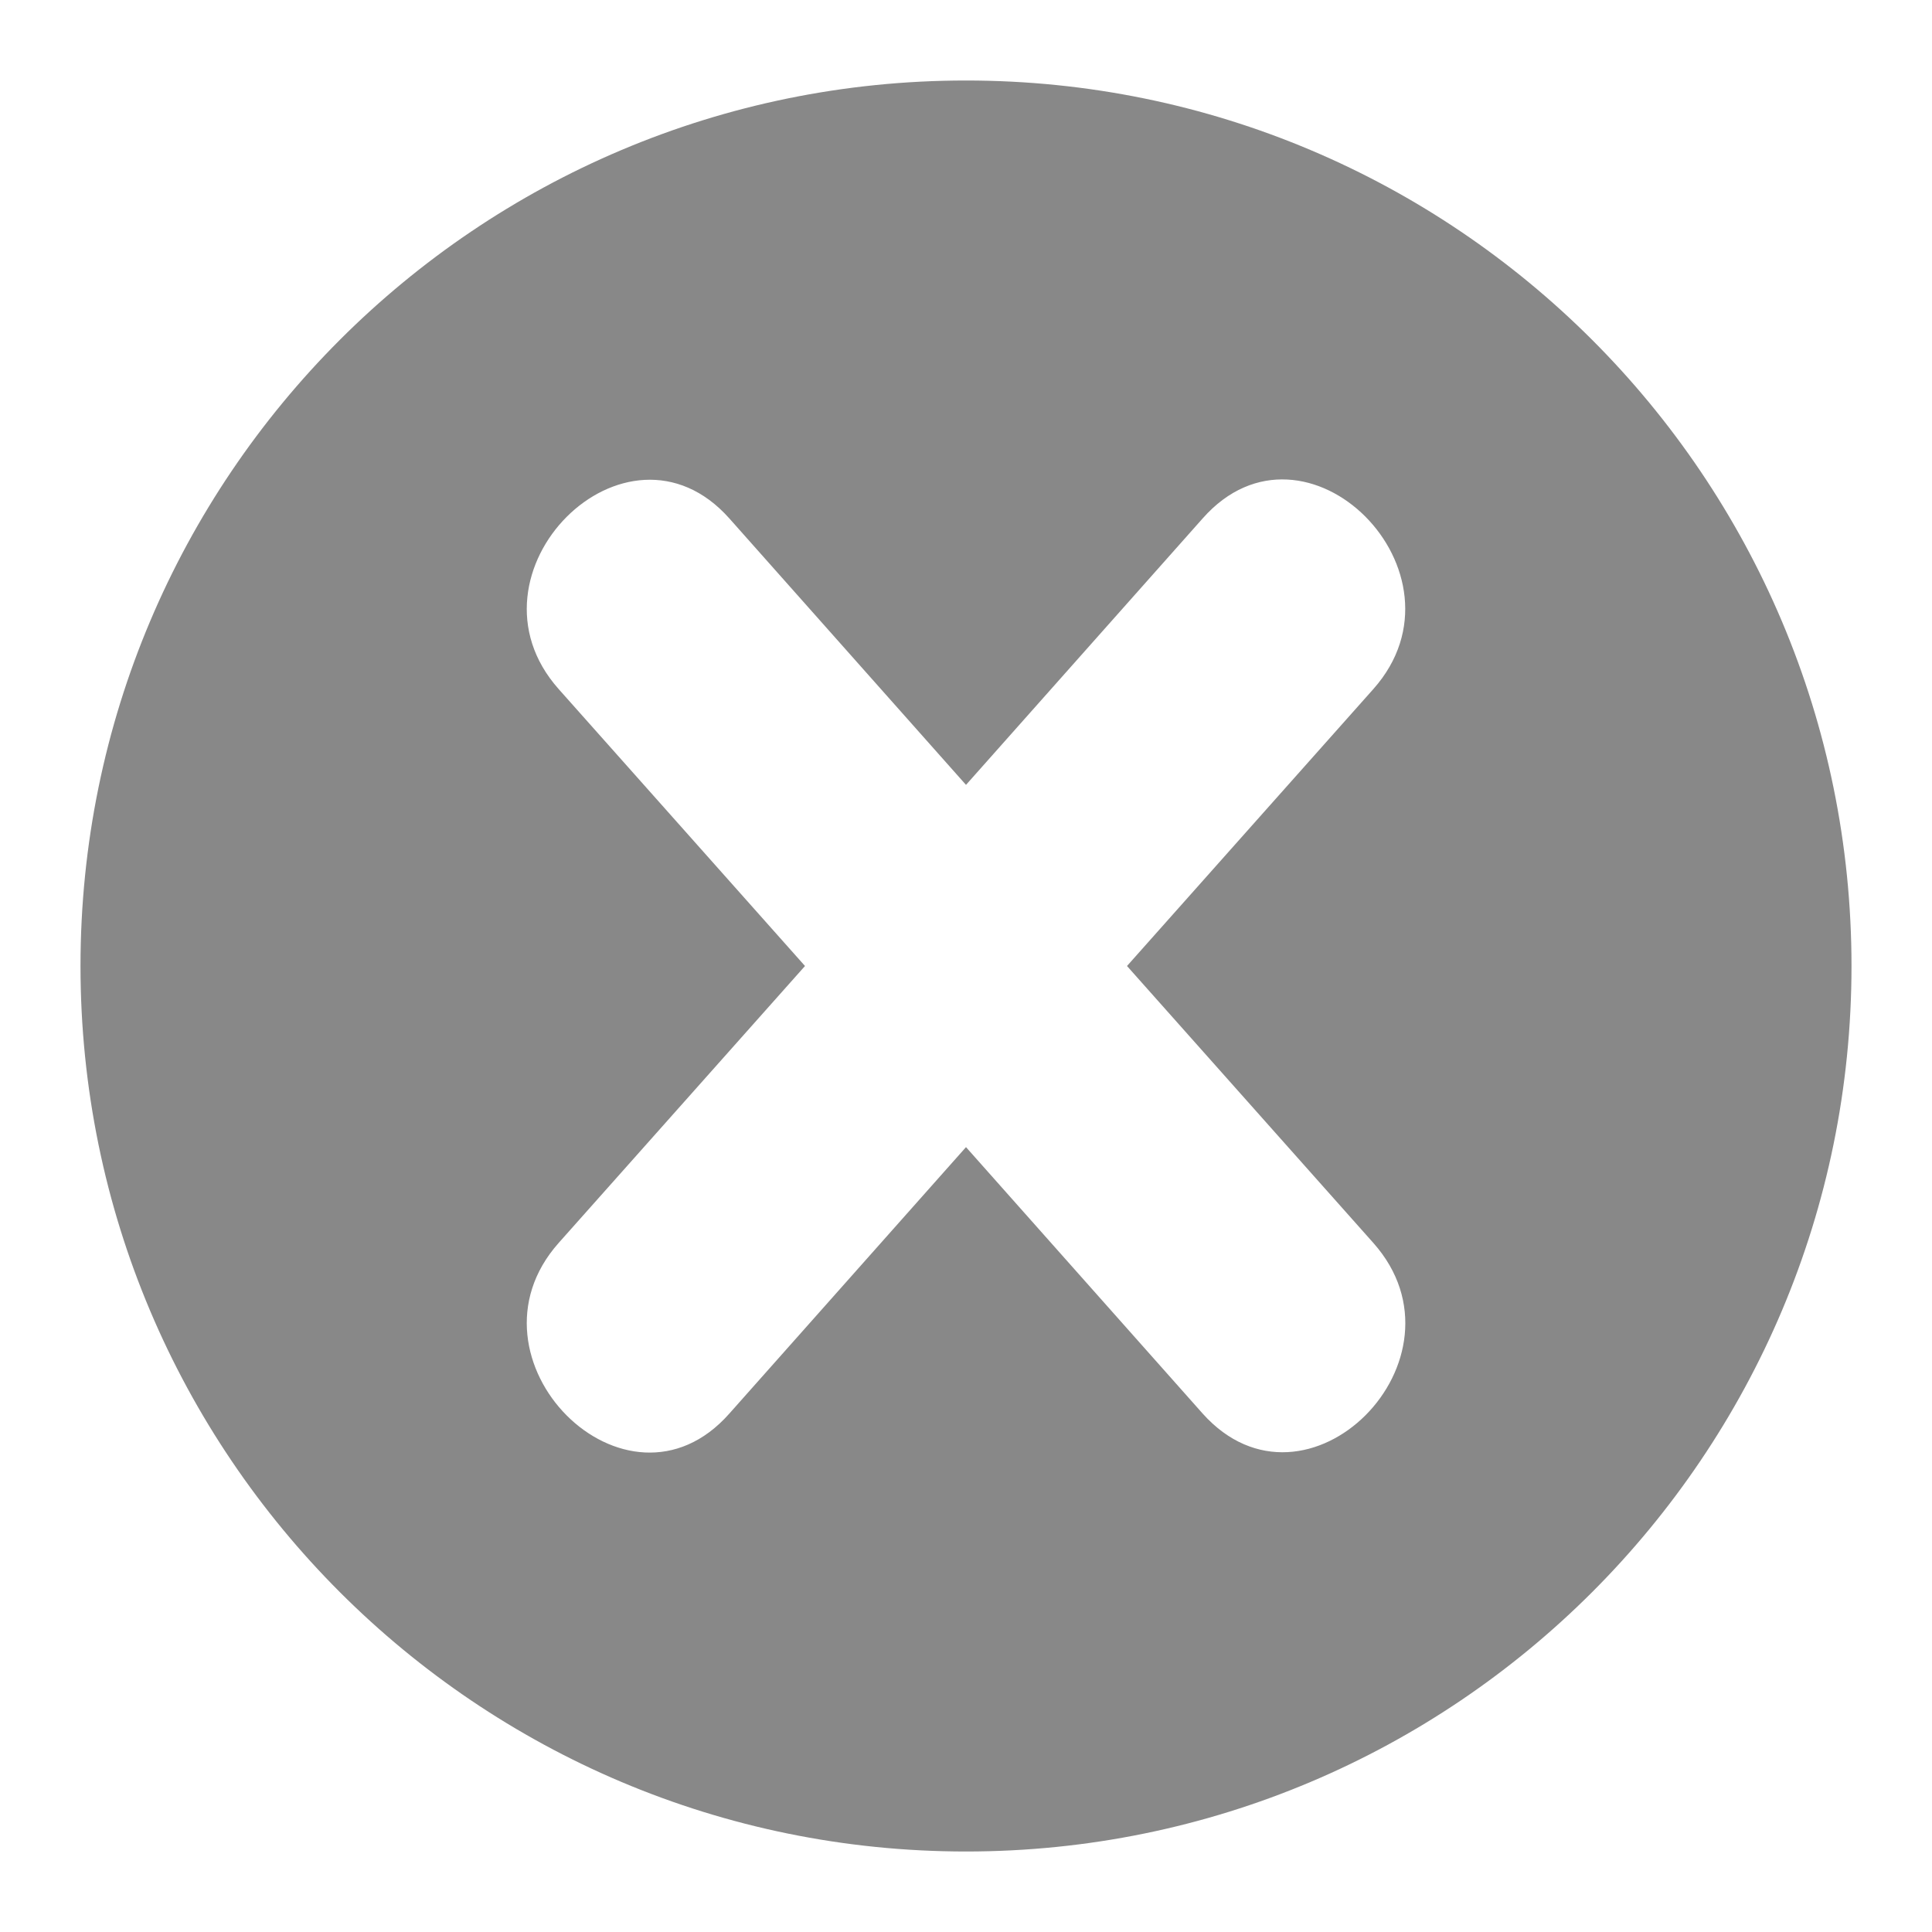
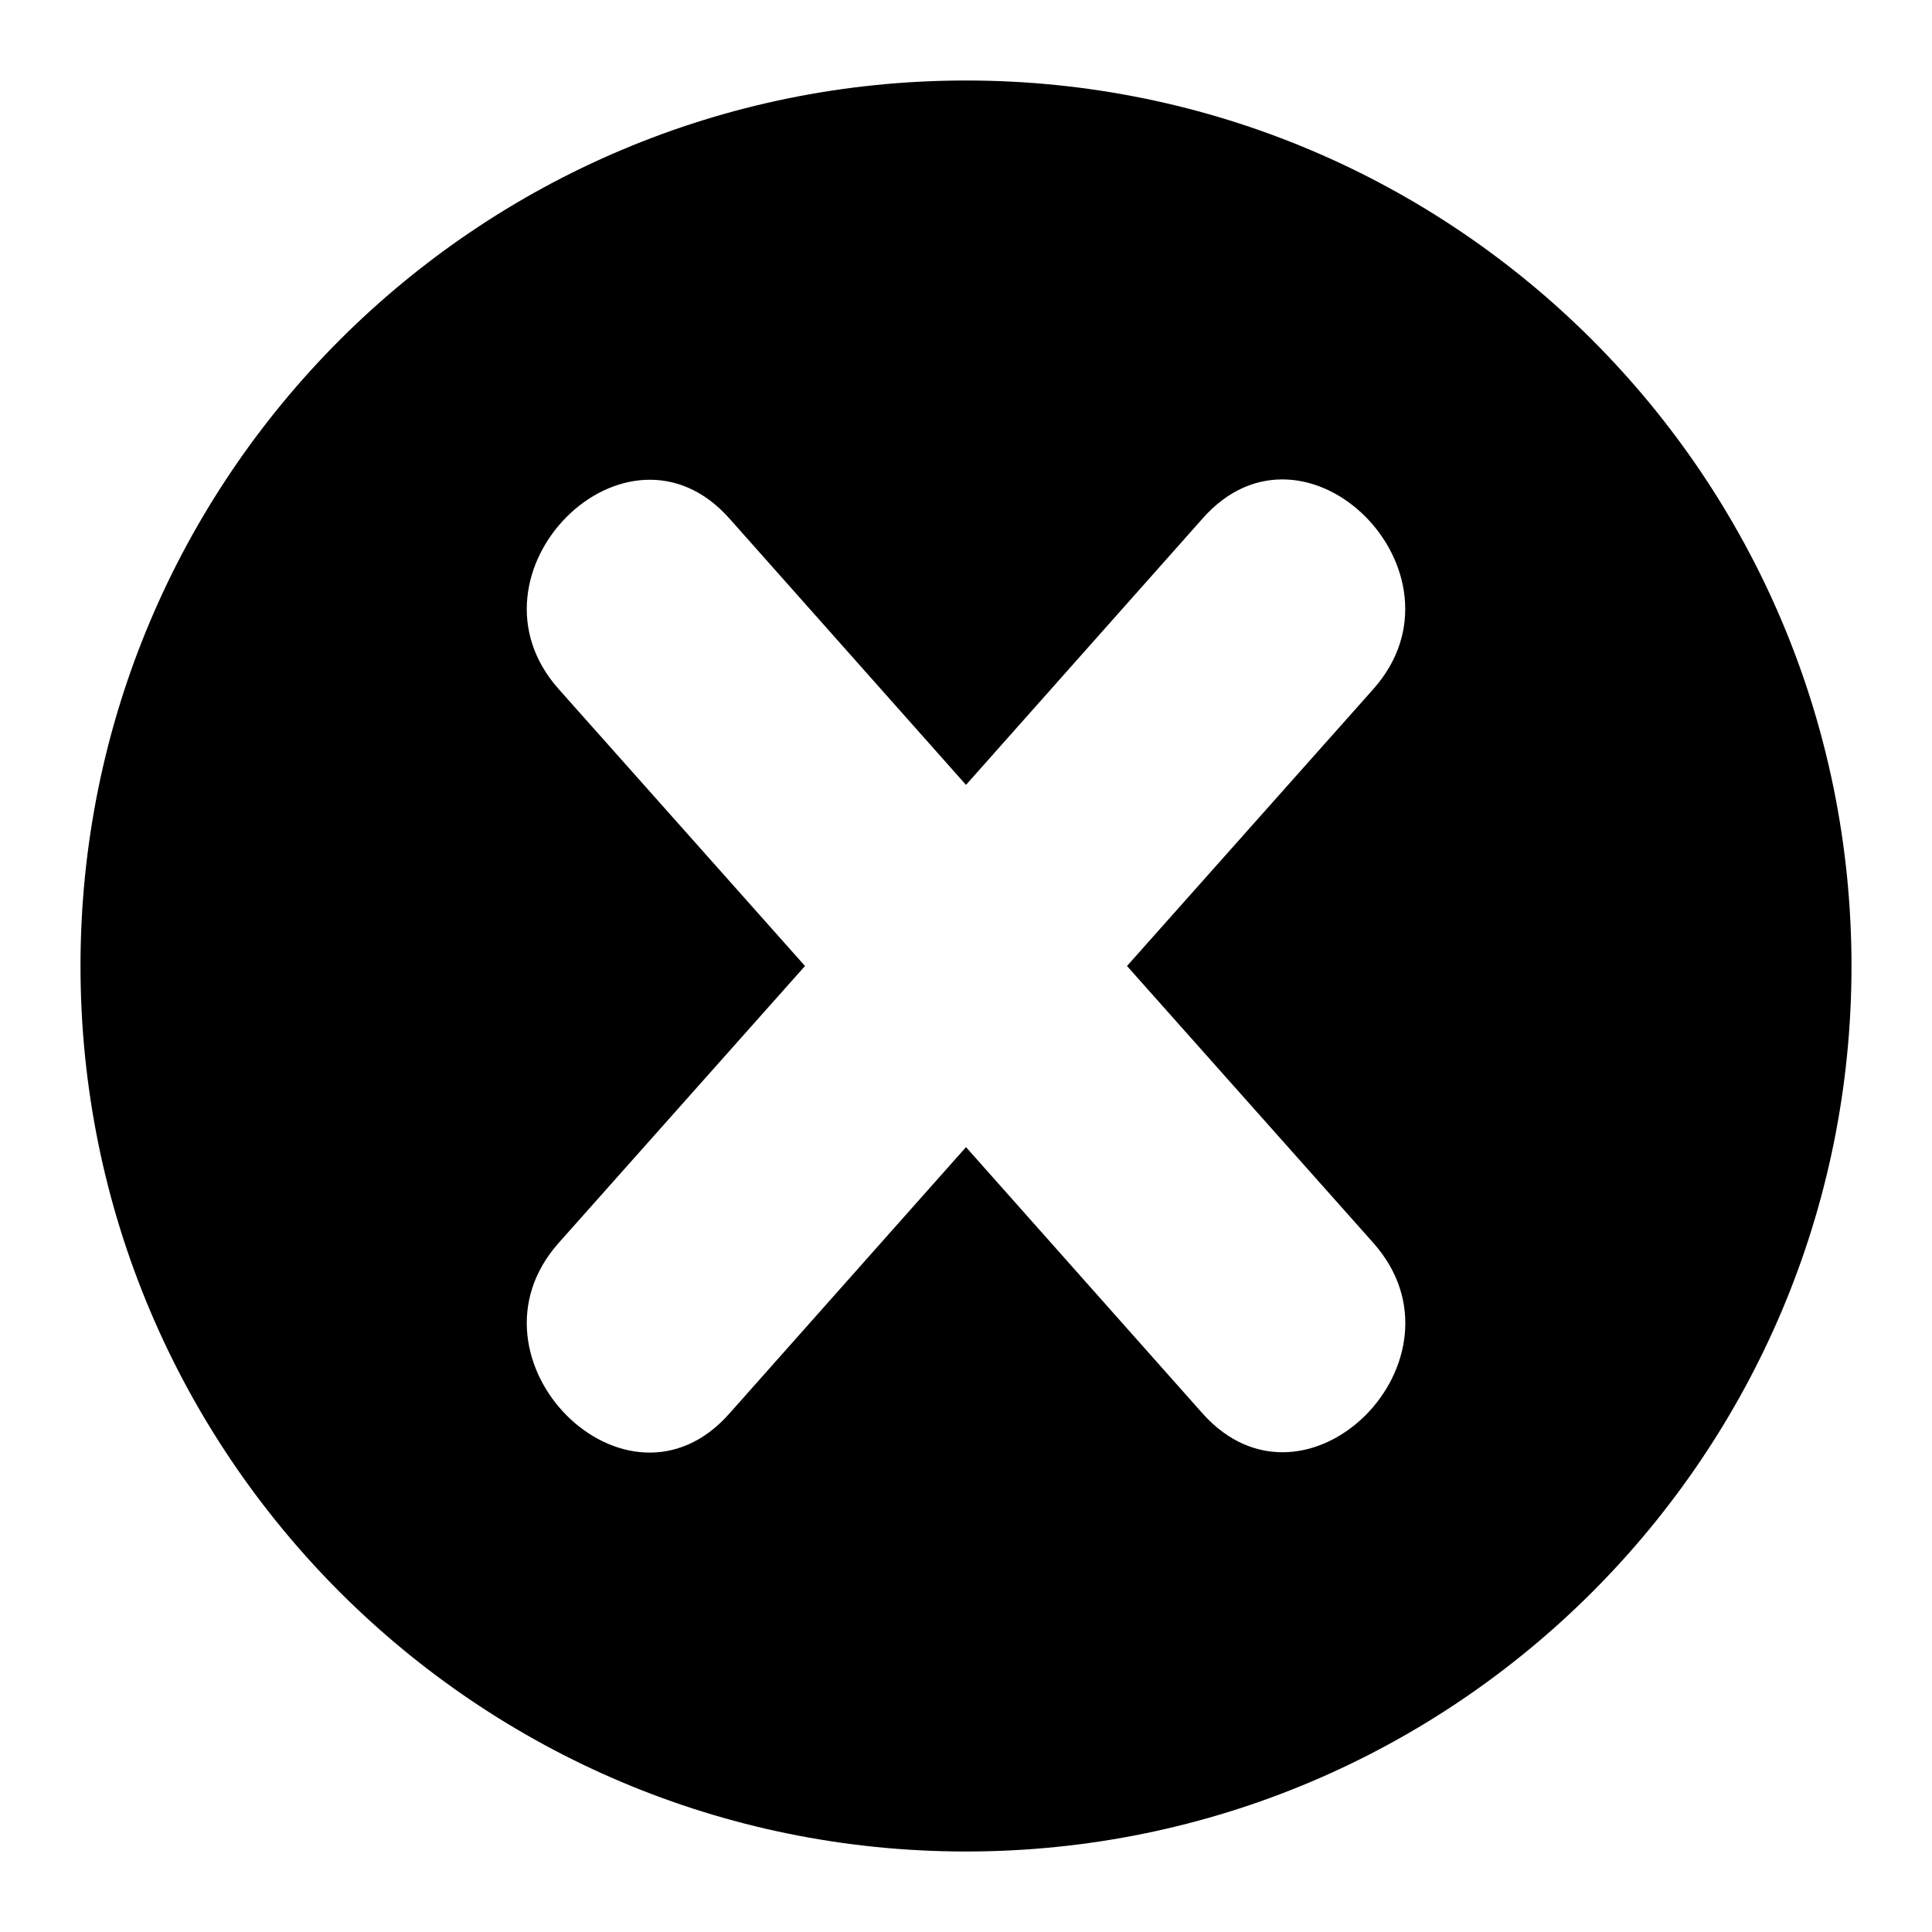
<svg xmlns="http://www.w3.org/2000/svg" viewBox="0 0 24 24">
-   <defs>
-     <style>.a{fill:#888;}</style>
-   </defs>
-   <path class="a" d="M12,1A11,11,0,1,0,23,12,11,11,0,0,0,12,1Zm2.94,16.56L12,14.25,9.06,17.56c-1.28,1.45-3.4-.68-2.12-2.12L10,12,6.94,8.56C5.66,7.12,7.78,5,9.06,6.44L12,9.75l2.94-3.31c1.28-1.45,3.4.68,2.12,2.12L14,12l3.06,3.44C18.34,16.88,16.23,19,14.94,17.56Z" />
+   <path d="M12,1A11,11,0,1,0,23,12,11,11,0,0,0,12,1Zm2.94,16.56L12,14.25,9.06,17.56c-1.28,1.45-3.4-.68-2.12-2.12L10,12,6.94,8.56C5.66,7.12,7.78,5,9.06,6.44L12,9.75l2.94-3.31c1.28-1.45,3.4.68,2.12,2.12L14,12l3.06,3.44C18.34,16.88,16.23,19,14.94,17.56Z" />
</svg>
